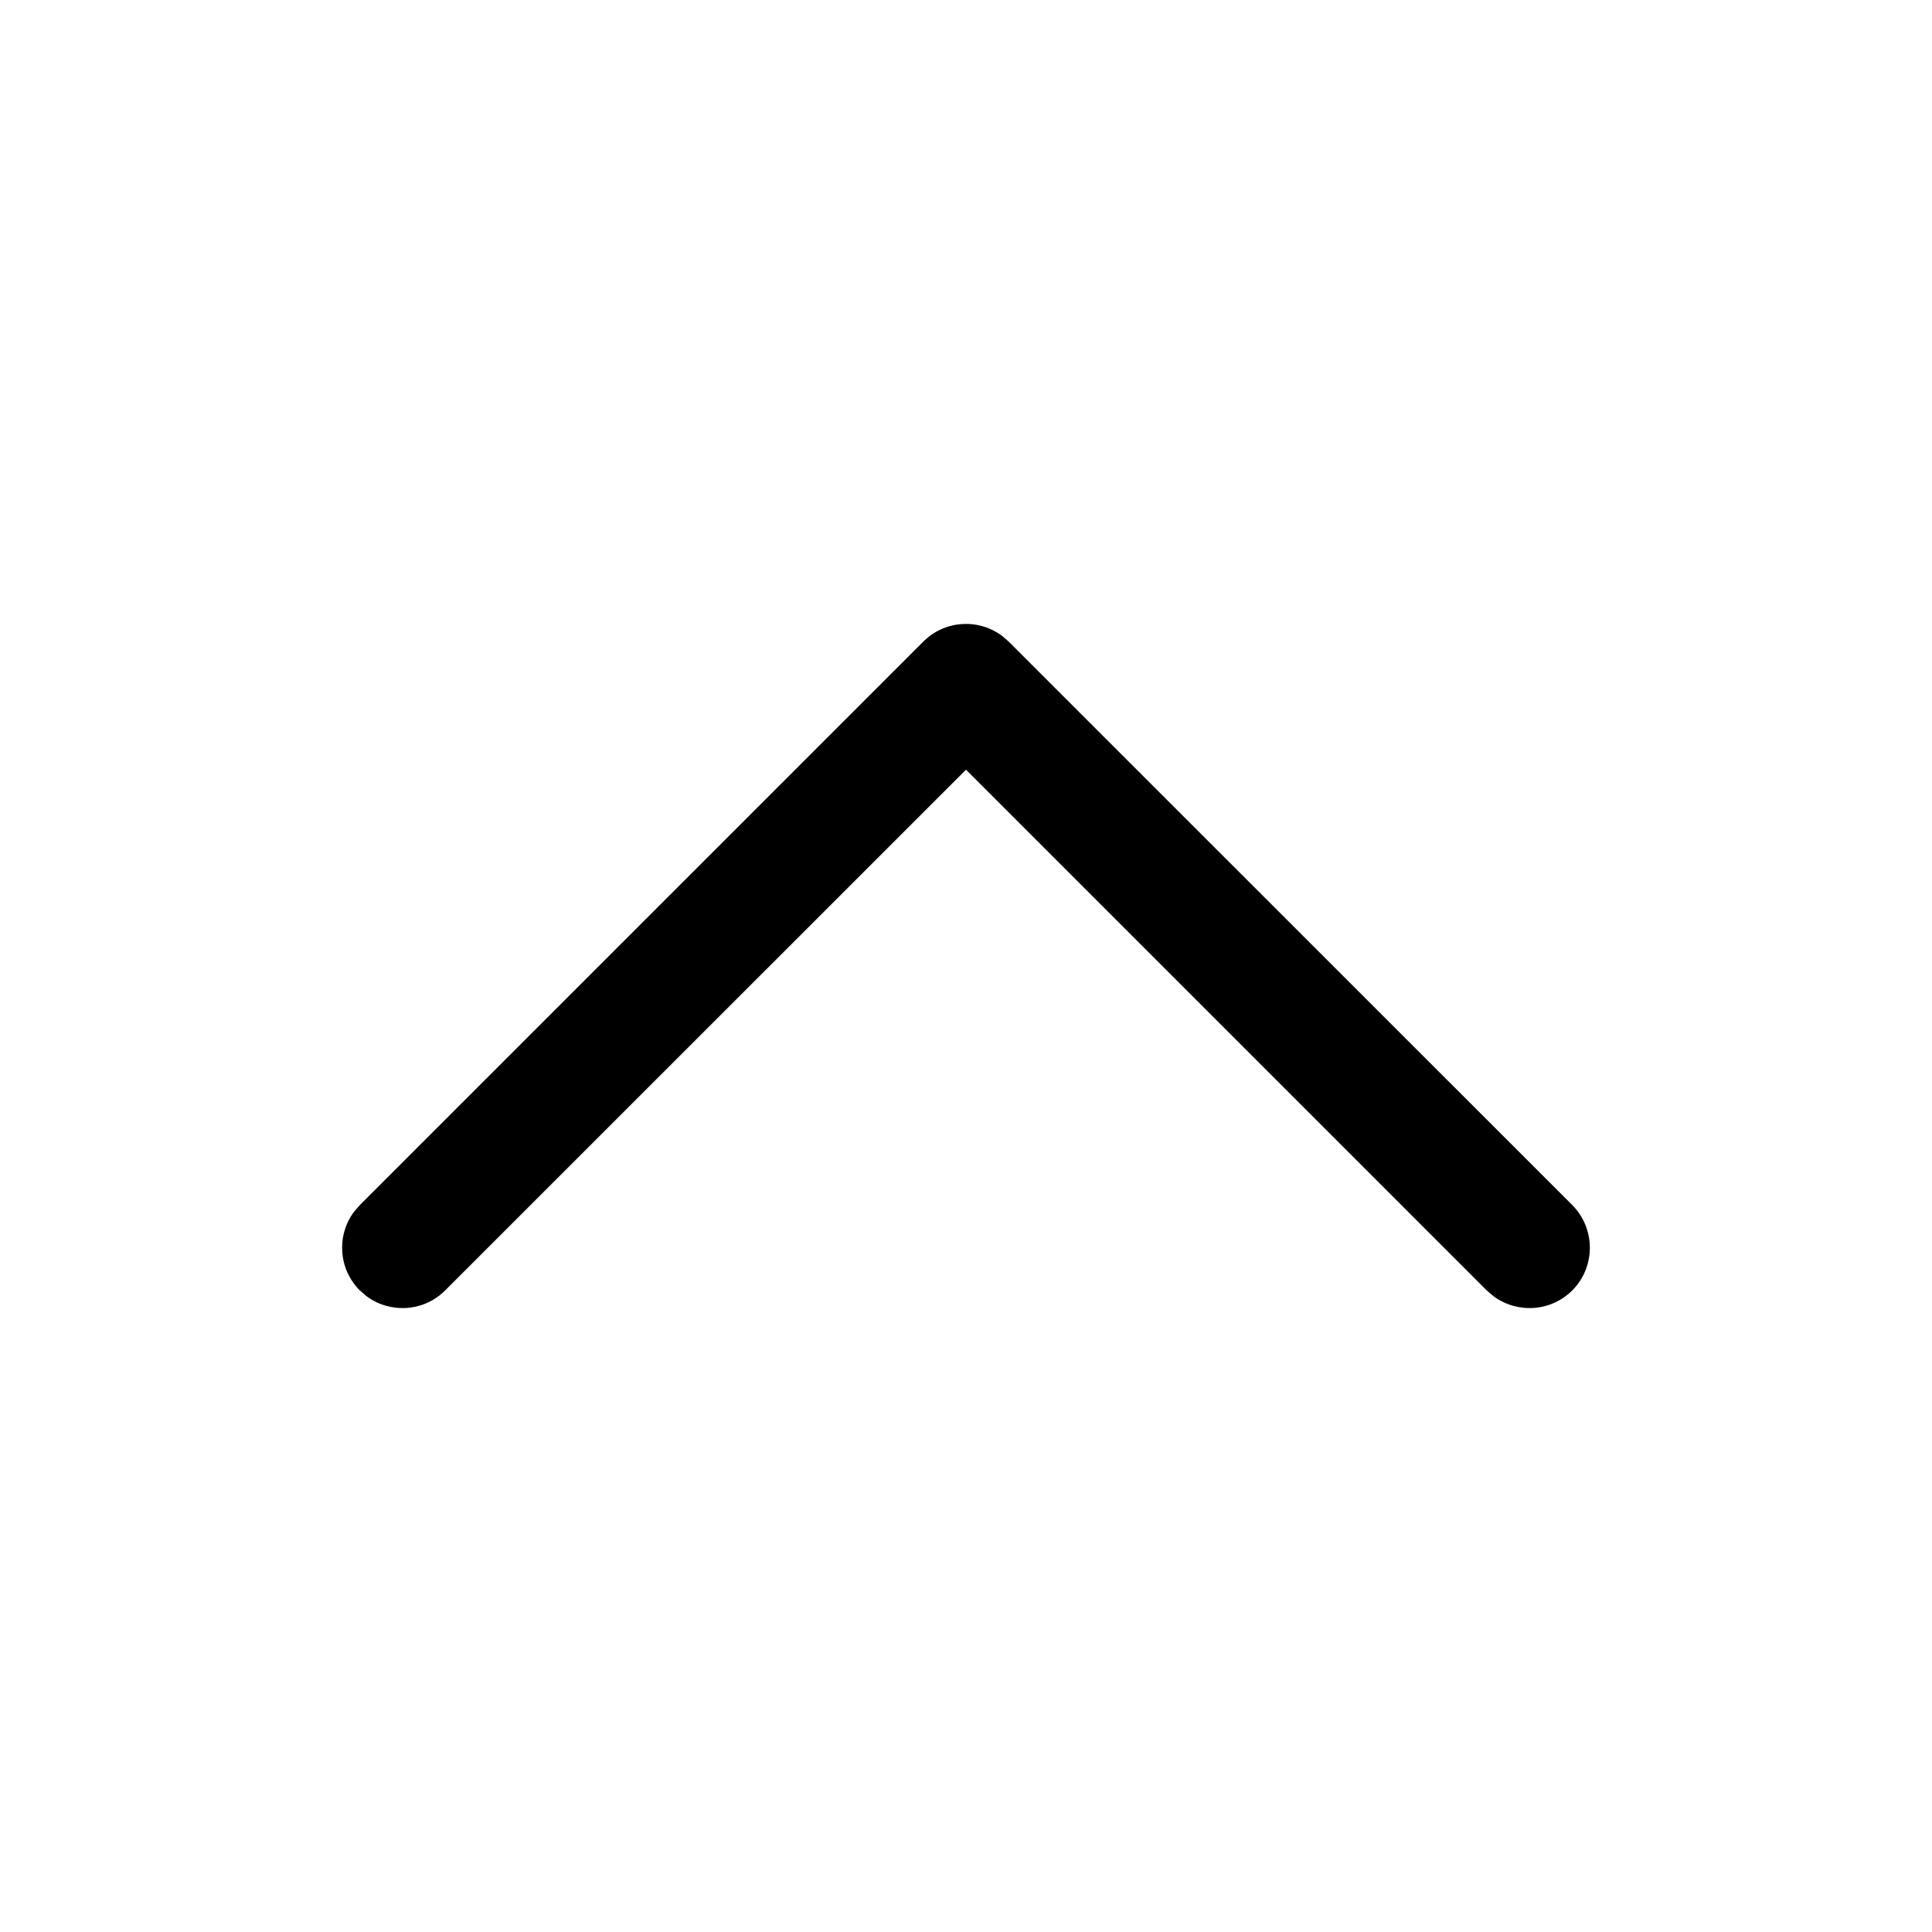
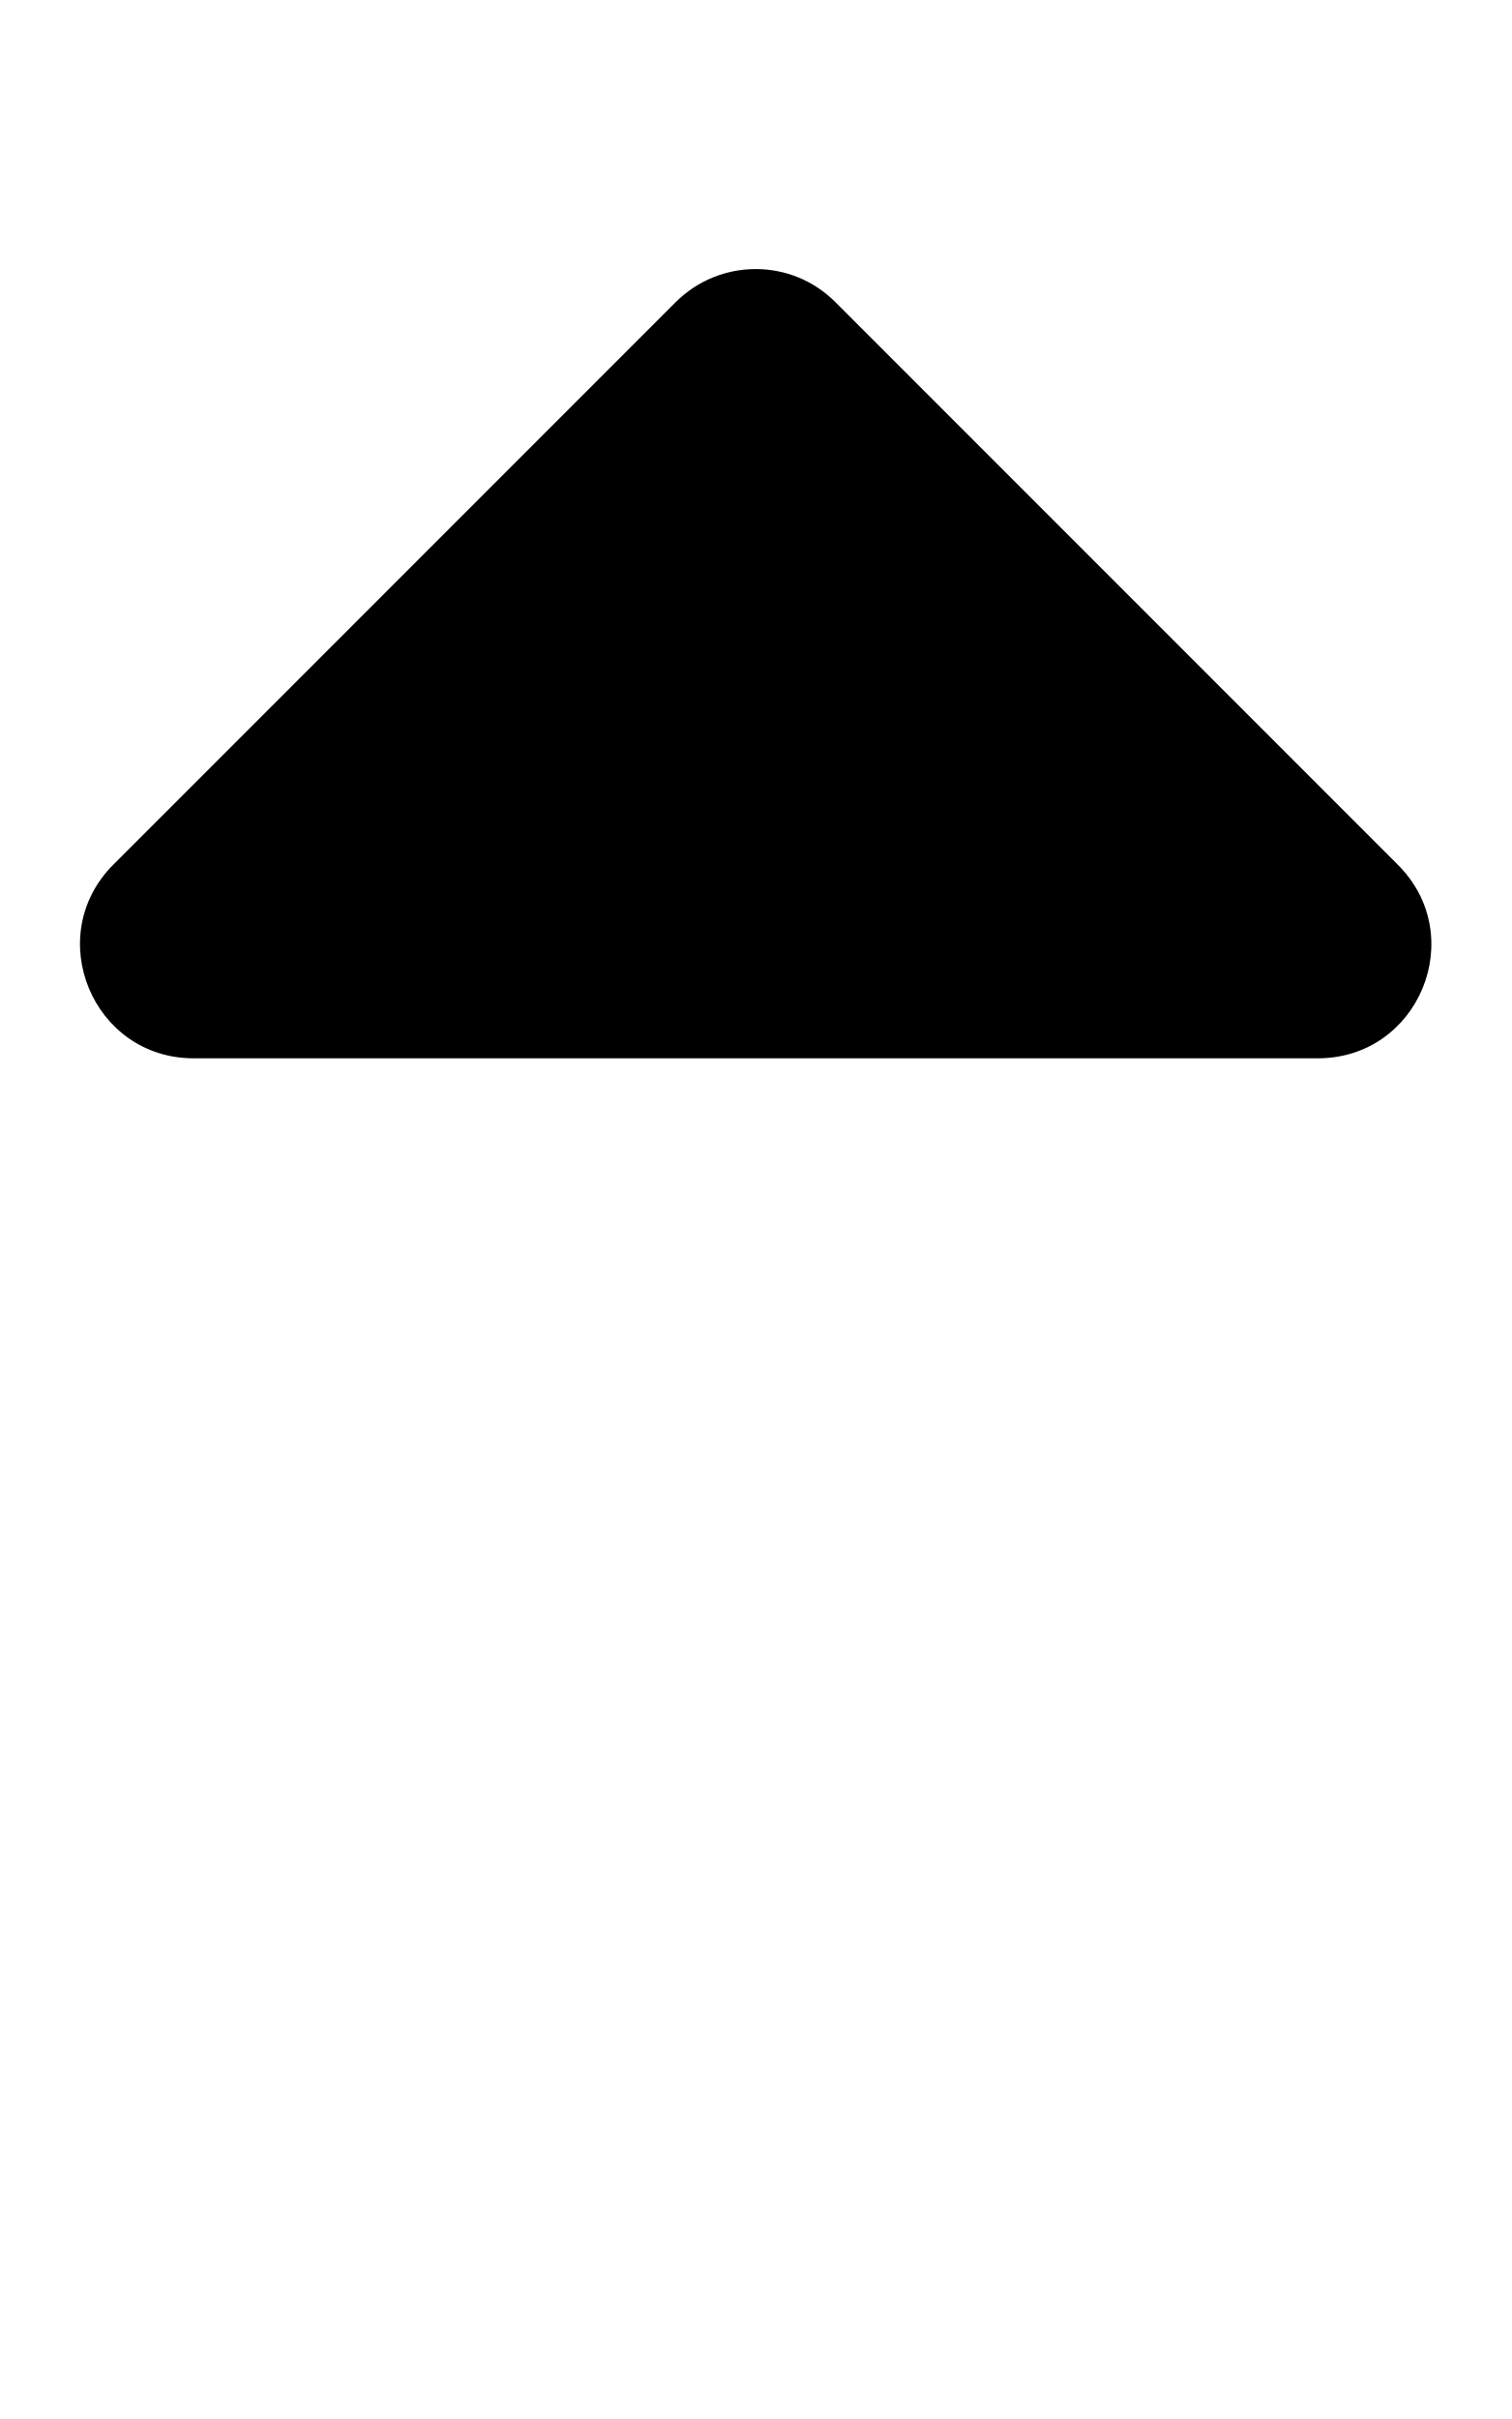
- <svg xmlns="http://www.w3.org/2000/svg" width="15" height="15" viewBox="0 0 15 15" fill="none">
-   <path d="M12.207 10.019C12.04 10.185 11.78 10.2 11.596 10.064L11.543 10.019L7.5 5.976L3.456 10.019C3.29 10.185 3.03 10.2 2.846 10.064L2.794 10.019C2.627 9.853 2.612 9.592 2.748 9.409L2.794 9.356L7.169 4.981C7.335 4.815 7.595 4.8 7.779 4.936L7.831 4.981L12.207 9.356C12.389 9.539 12.389 9.836 12.207 10.019Z" fill="black" />
+ <svg xmlns="http://www.w3.org/2000/svg" aria-hidden="true" focusable="false" data-prefix="fas" data-icon="sort-up" class="svg-inline--fa fa-sort-up fa-w-10" role="img" viewBox="0 0 320 512">
+   <path fill="currentColor" d="M279 224H41c-21.4 0-32.1-25.9-17-41L143 64c9.4-9.4 24.6-9.4 33.9 0l119 119c15.2 15.1 4.5 41-16.9 41z" />
</svg>
